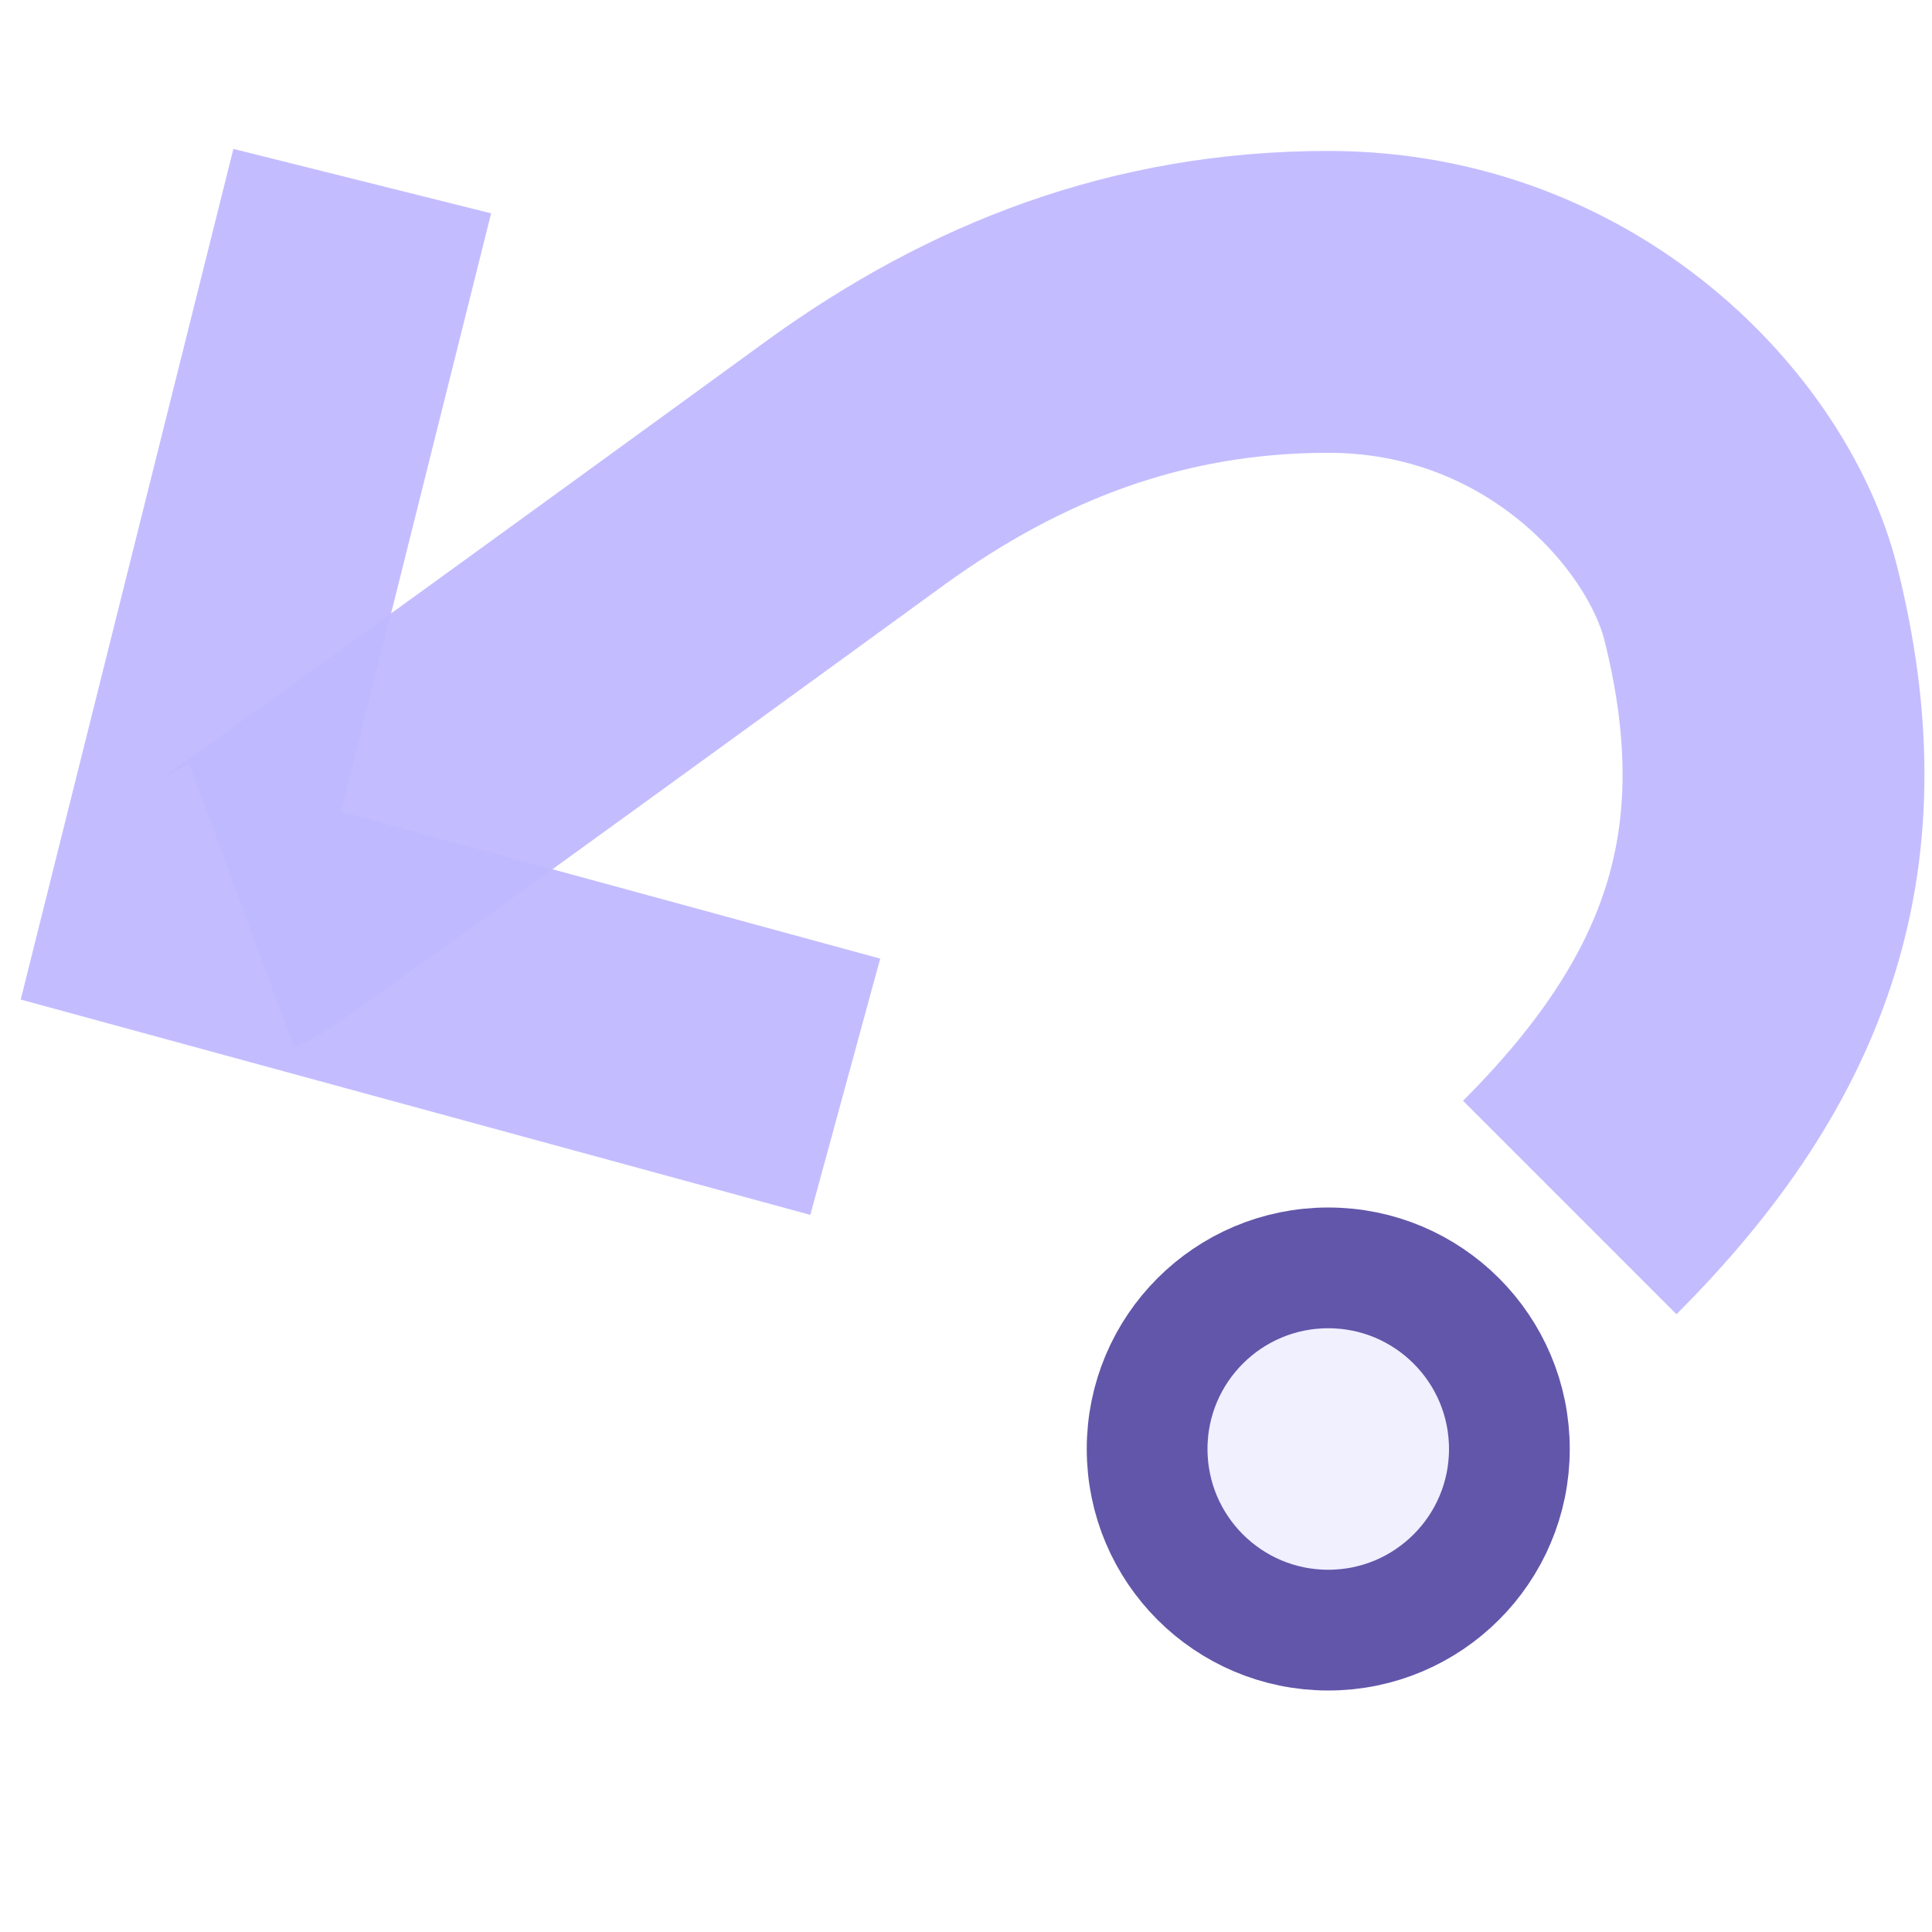
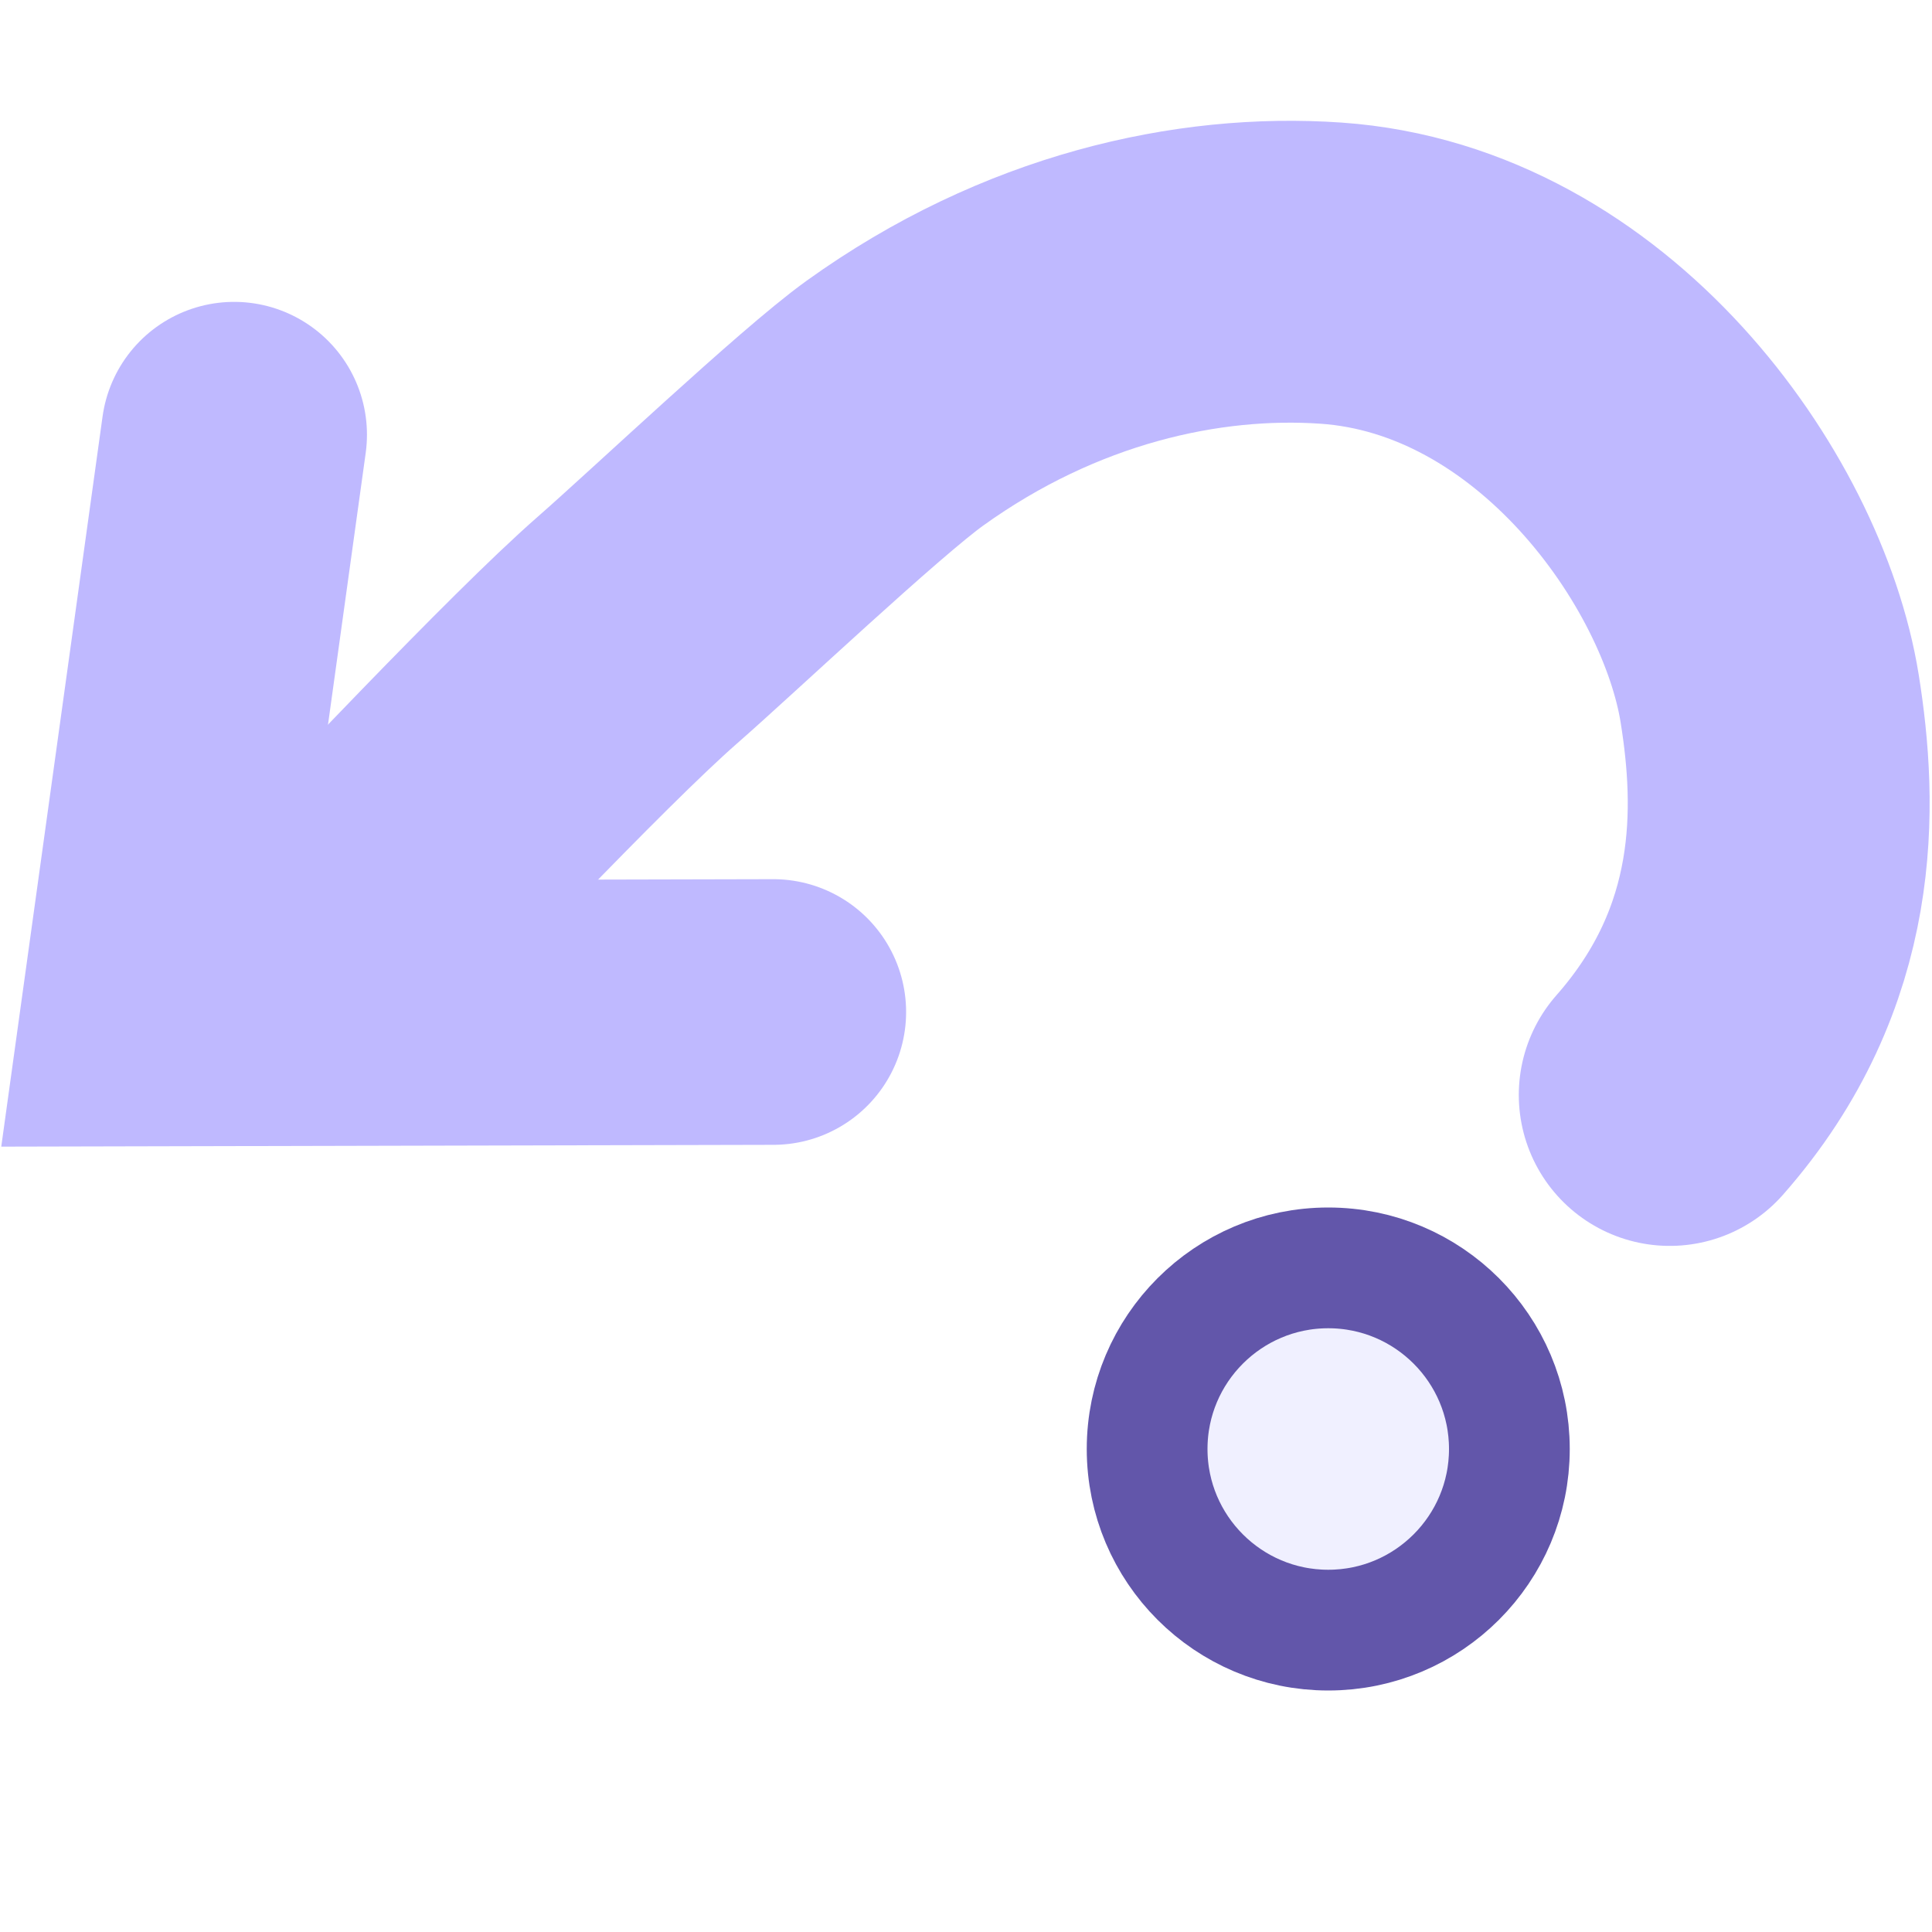
<svg xmlns="http://www.w3.org/2000/svg" width="16" height="16" version="1.1">
-   <g transform="translate(-10 -182.36)">
-     <path d="m12 189.86c0.1-0.037 5.015-3.617 5.102-3.68 1.138-0.82 2.398-1.32 3.898-1.32 1.94 0 3.229 1.415 3.5 2.5 0.5 2 0 3.5-1.5 5" fill="none" stroke="#bfb9ff" stroke-opacity=".941" stroke-width="2.5" />
-     <path d="m13 183.86-1.5 6 5.5 1.5" fill="none" stroke="#bfb9ff" stroke-opacity=".941" stroke-width="2.2" />
-     <path transform="matrix(2 0 0 2 8.5 167.86)" d="m7 13.25a0.75 0.75 0 0 1-0.75 0.75 0.75 0.75 0 0 1-0.75-0.75 0.75 0.75 0 0 1 0.75-0.75 0.75 0.75 0 0 1 0.75 0.75z" fill="#f0f0ff" stroke="#6256aa" stroke-linecap="round" stroke-width=".5" />
+   <g transform="translate(-10 -182.36)" stroke-linecap="round">
+     <path d="m12.641 190.24c0.515-0.522 1.96-2.069 2.639-2.663 0.462-0.404 1.674-1.55 2.131-1.878 1.202-0.864 2.511-1.153 3.611-1.077 2.004 0.139 3.409 2.118 3.634 3.525 0.141 0.884 0.183 2.134-0.828 3.281" fill="none" stroke="#bfb9ff" stroke-width="2.5" />
+     <path d="m11.939 185.96-0.665 4.793 5.13-0.012" fill="none" stroke="#bfb9ff" stroke-width="2.2" />
+     <path transform="matrix(2 0 0 2 8.5 167.86)" d="m7 13.25c0 0.414-0.336 0.75-0.75 0.75s-0.75-0.336-0.75-0.75c0-0.414 0.336-0.75 0.75-0.75s0.75 0.336 0.75 0.75z" fill="#f0f0ff" stroke="#6256aa" stroke-width=".5" />
  </g>
</svg>
